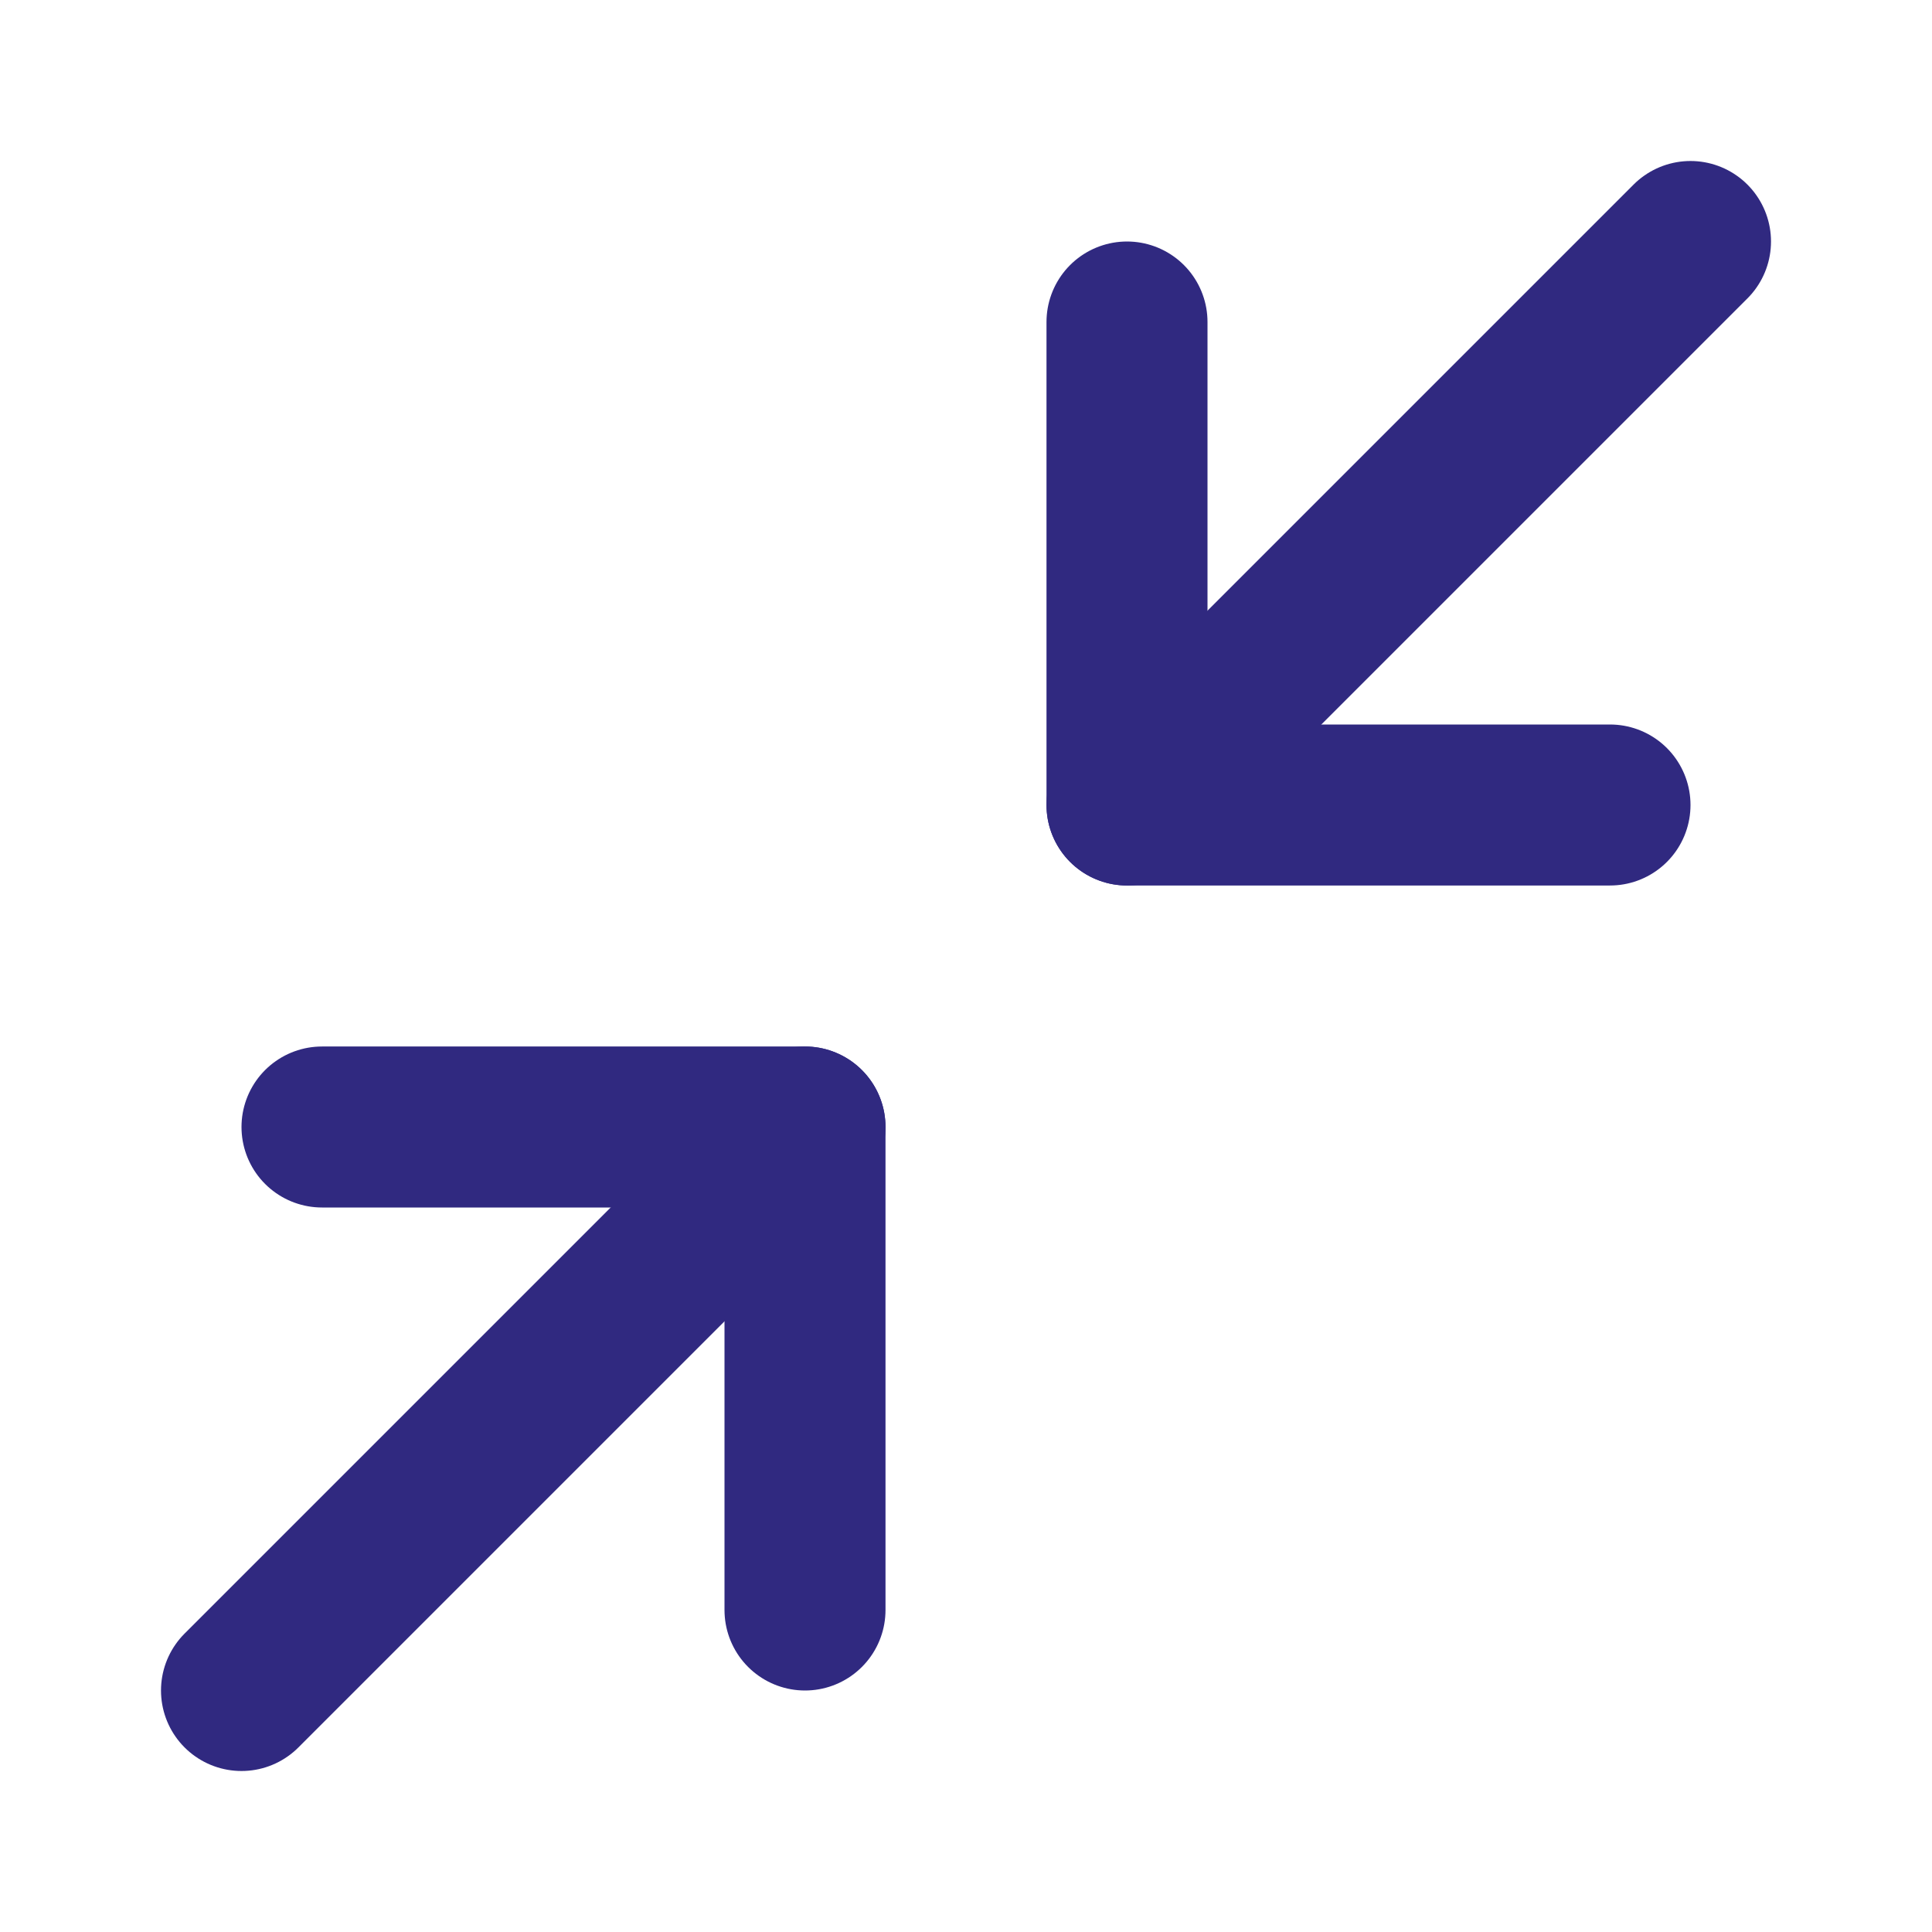
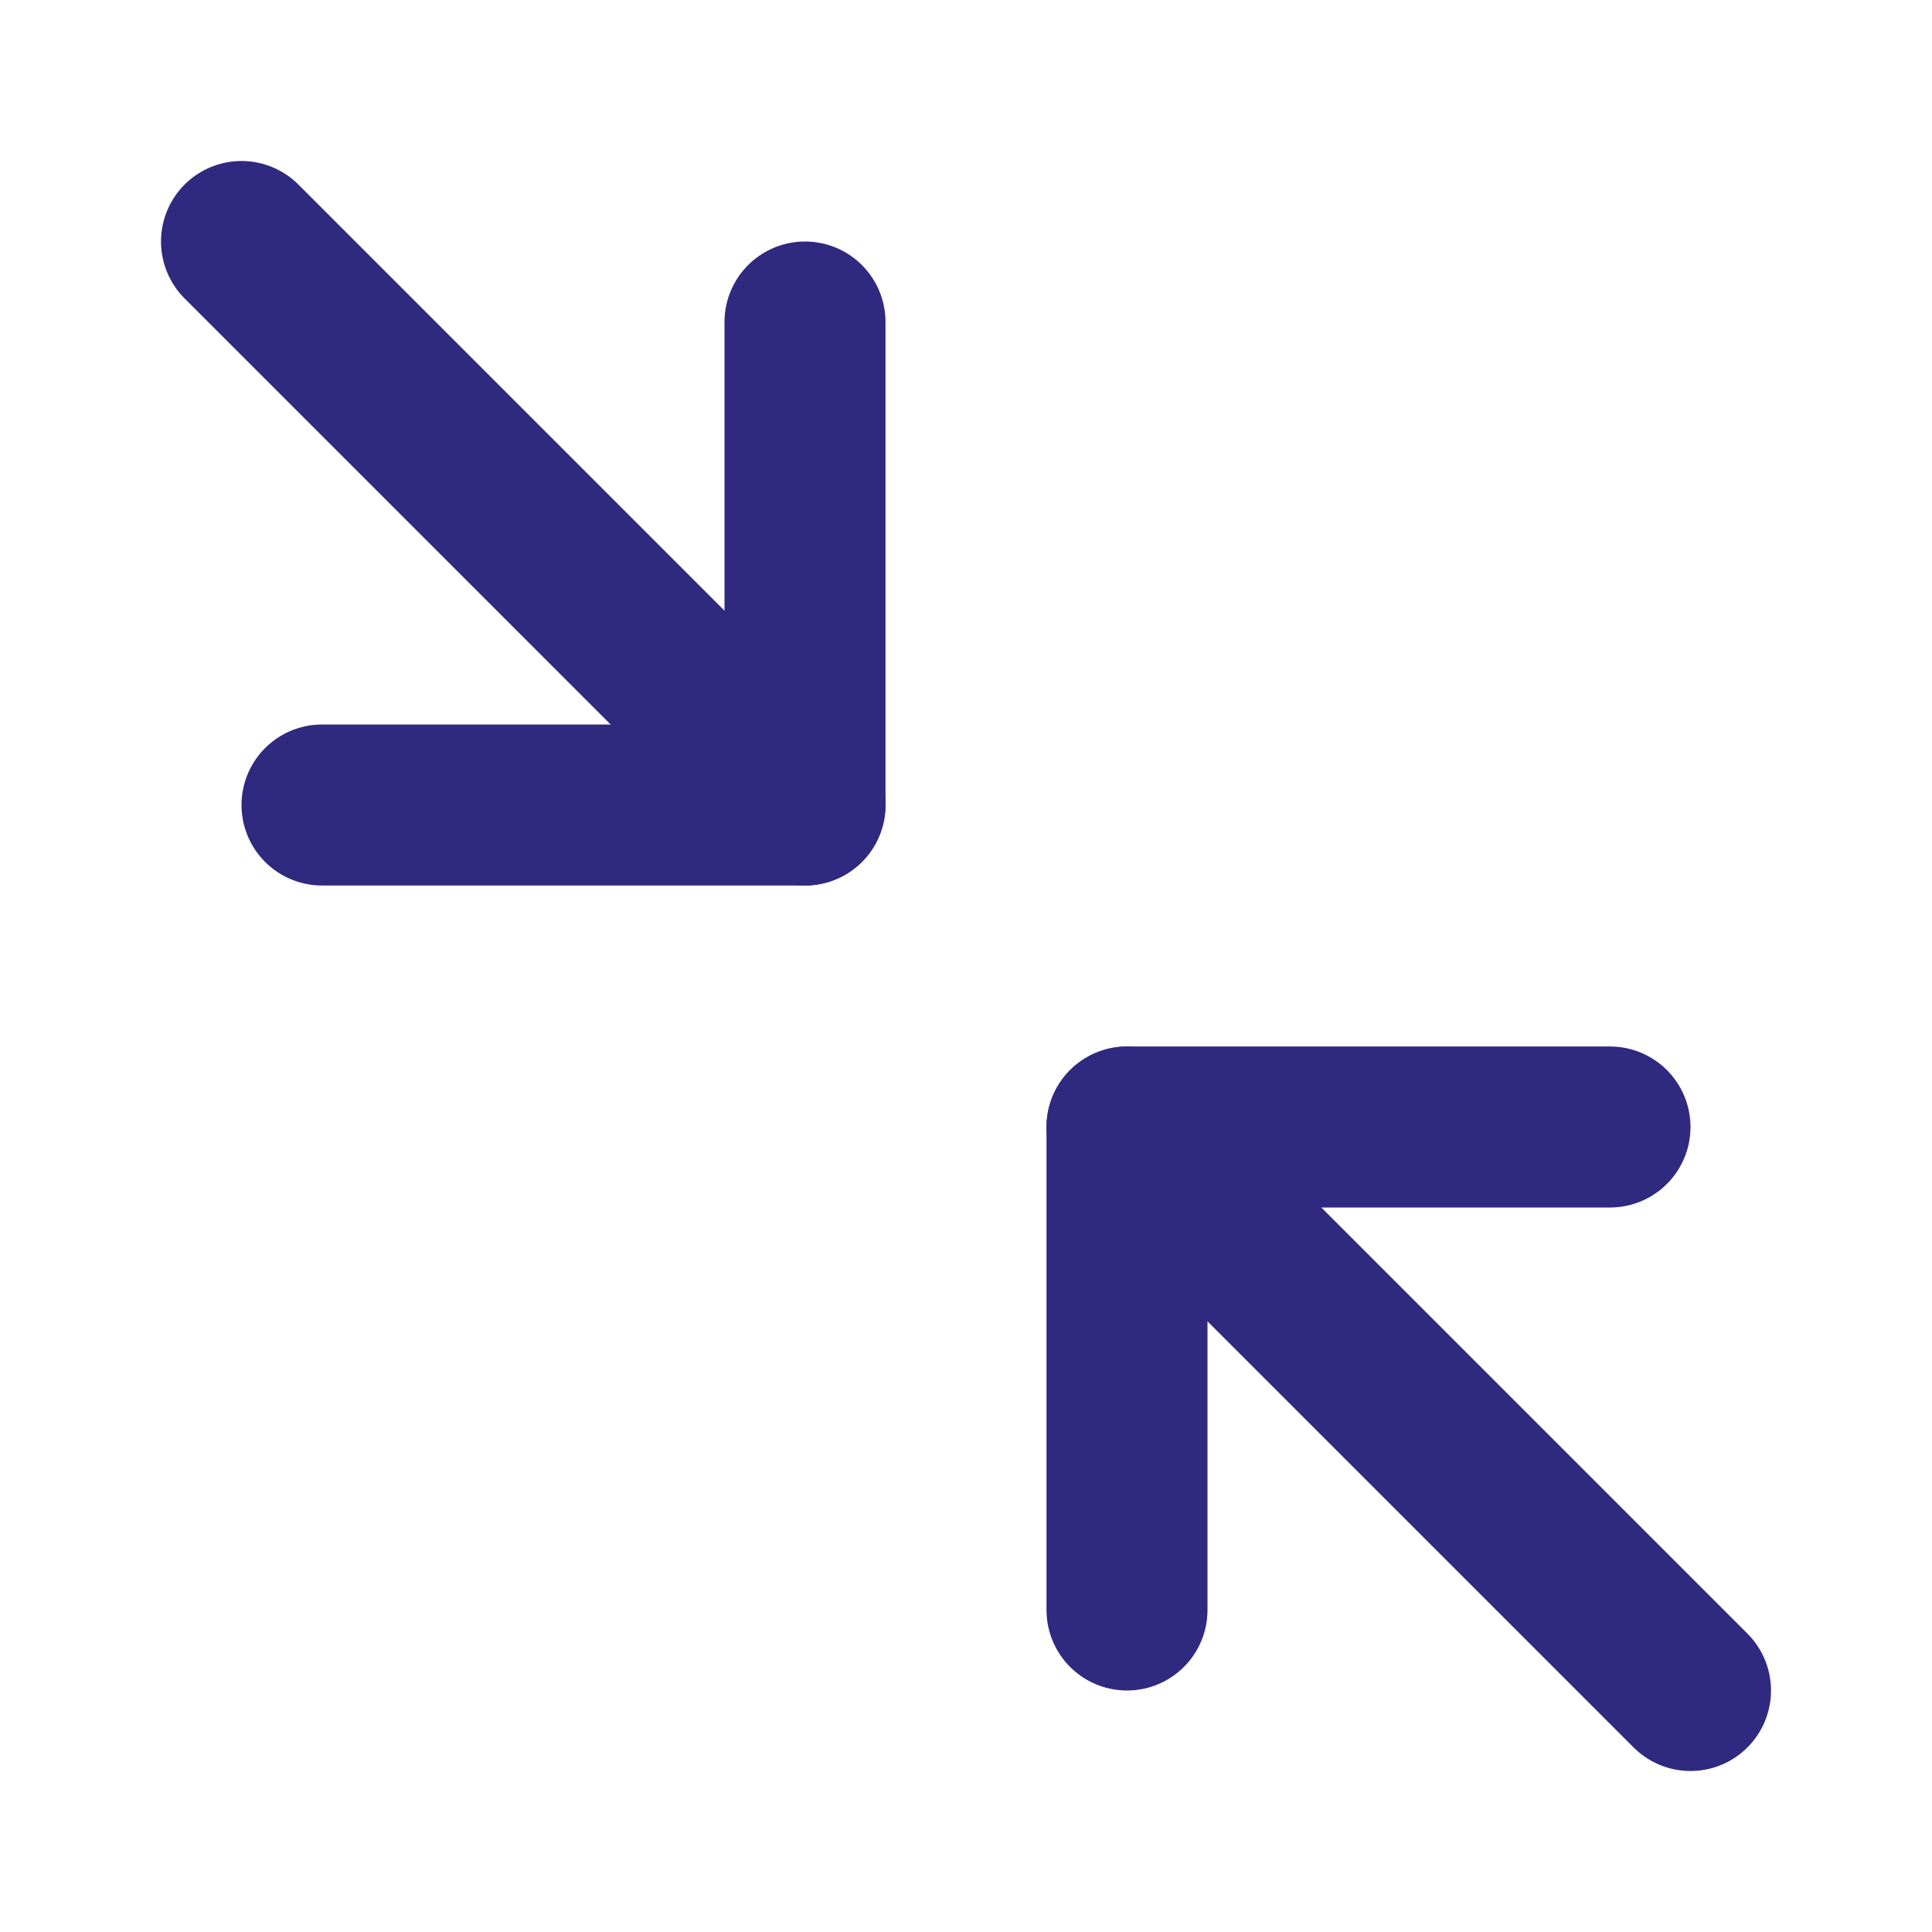
<svg xmlns="http://www.w3.org/2000/svg" width="24" height="24" viewBox="0 0 24 24" fill="none">
-   <path d="M4 14H10V20" stroke="#302980" stroke-width="2" stroke-linecap="round" stroke-linejoin="round" />
-   <path d="M20 10H14V4" stroke="#302980" stroke-width="2" stroke-linecap="round" stroke-linejoin="round" />
-   <path d="M14 10L21 3" stroke="#302980" stroke-width="2" stroke-linecap="round" stroke-linejoin="round" />
-   <path d="M3 21L10 14" stroke="#302980" stroke-width="2" stroke-linecap="round" stroke-linejoin="round" />
+   <path d="M20 14H14V20" stroke="#302980" stroke-width="2" stroke-linecap="round" stroke-linejoin="round" />
+   <path d="M4 10H10V4" stroke="#302980" stroke-width="2" stroke-linecap="round" stroke-linejoin="round" />
+   <path d="M10 10L3 3" stroke="#302980" stroke-width="2" stroke-linecap="round" stroke-linejoin="round" />
+   <path d="M21 21L14 14" stroke="#302980" stroke-width="2" stroke-linecap="round" stroke-linejoin="round" />
</svg>
